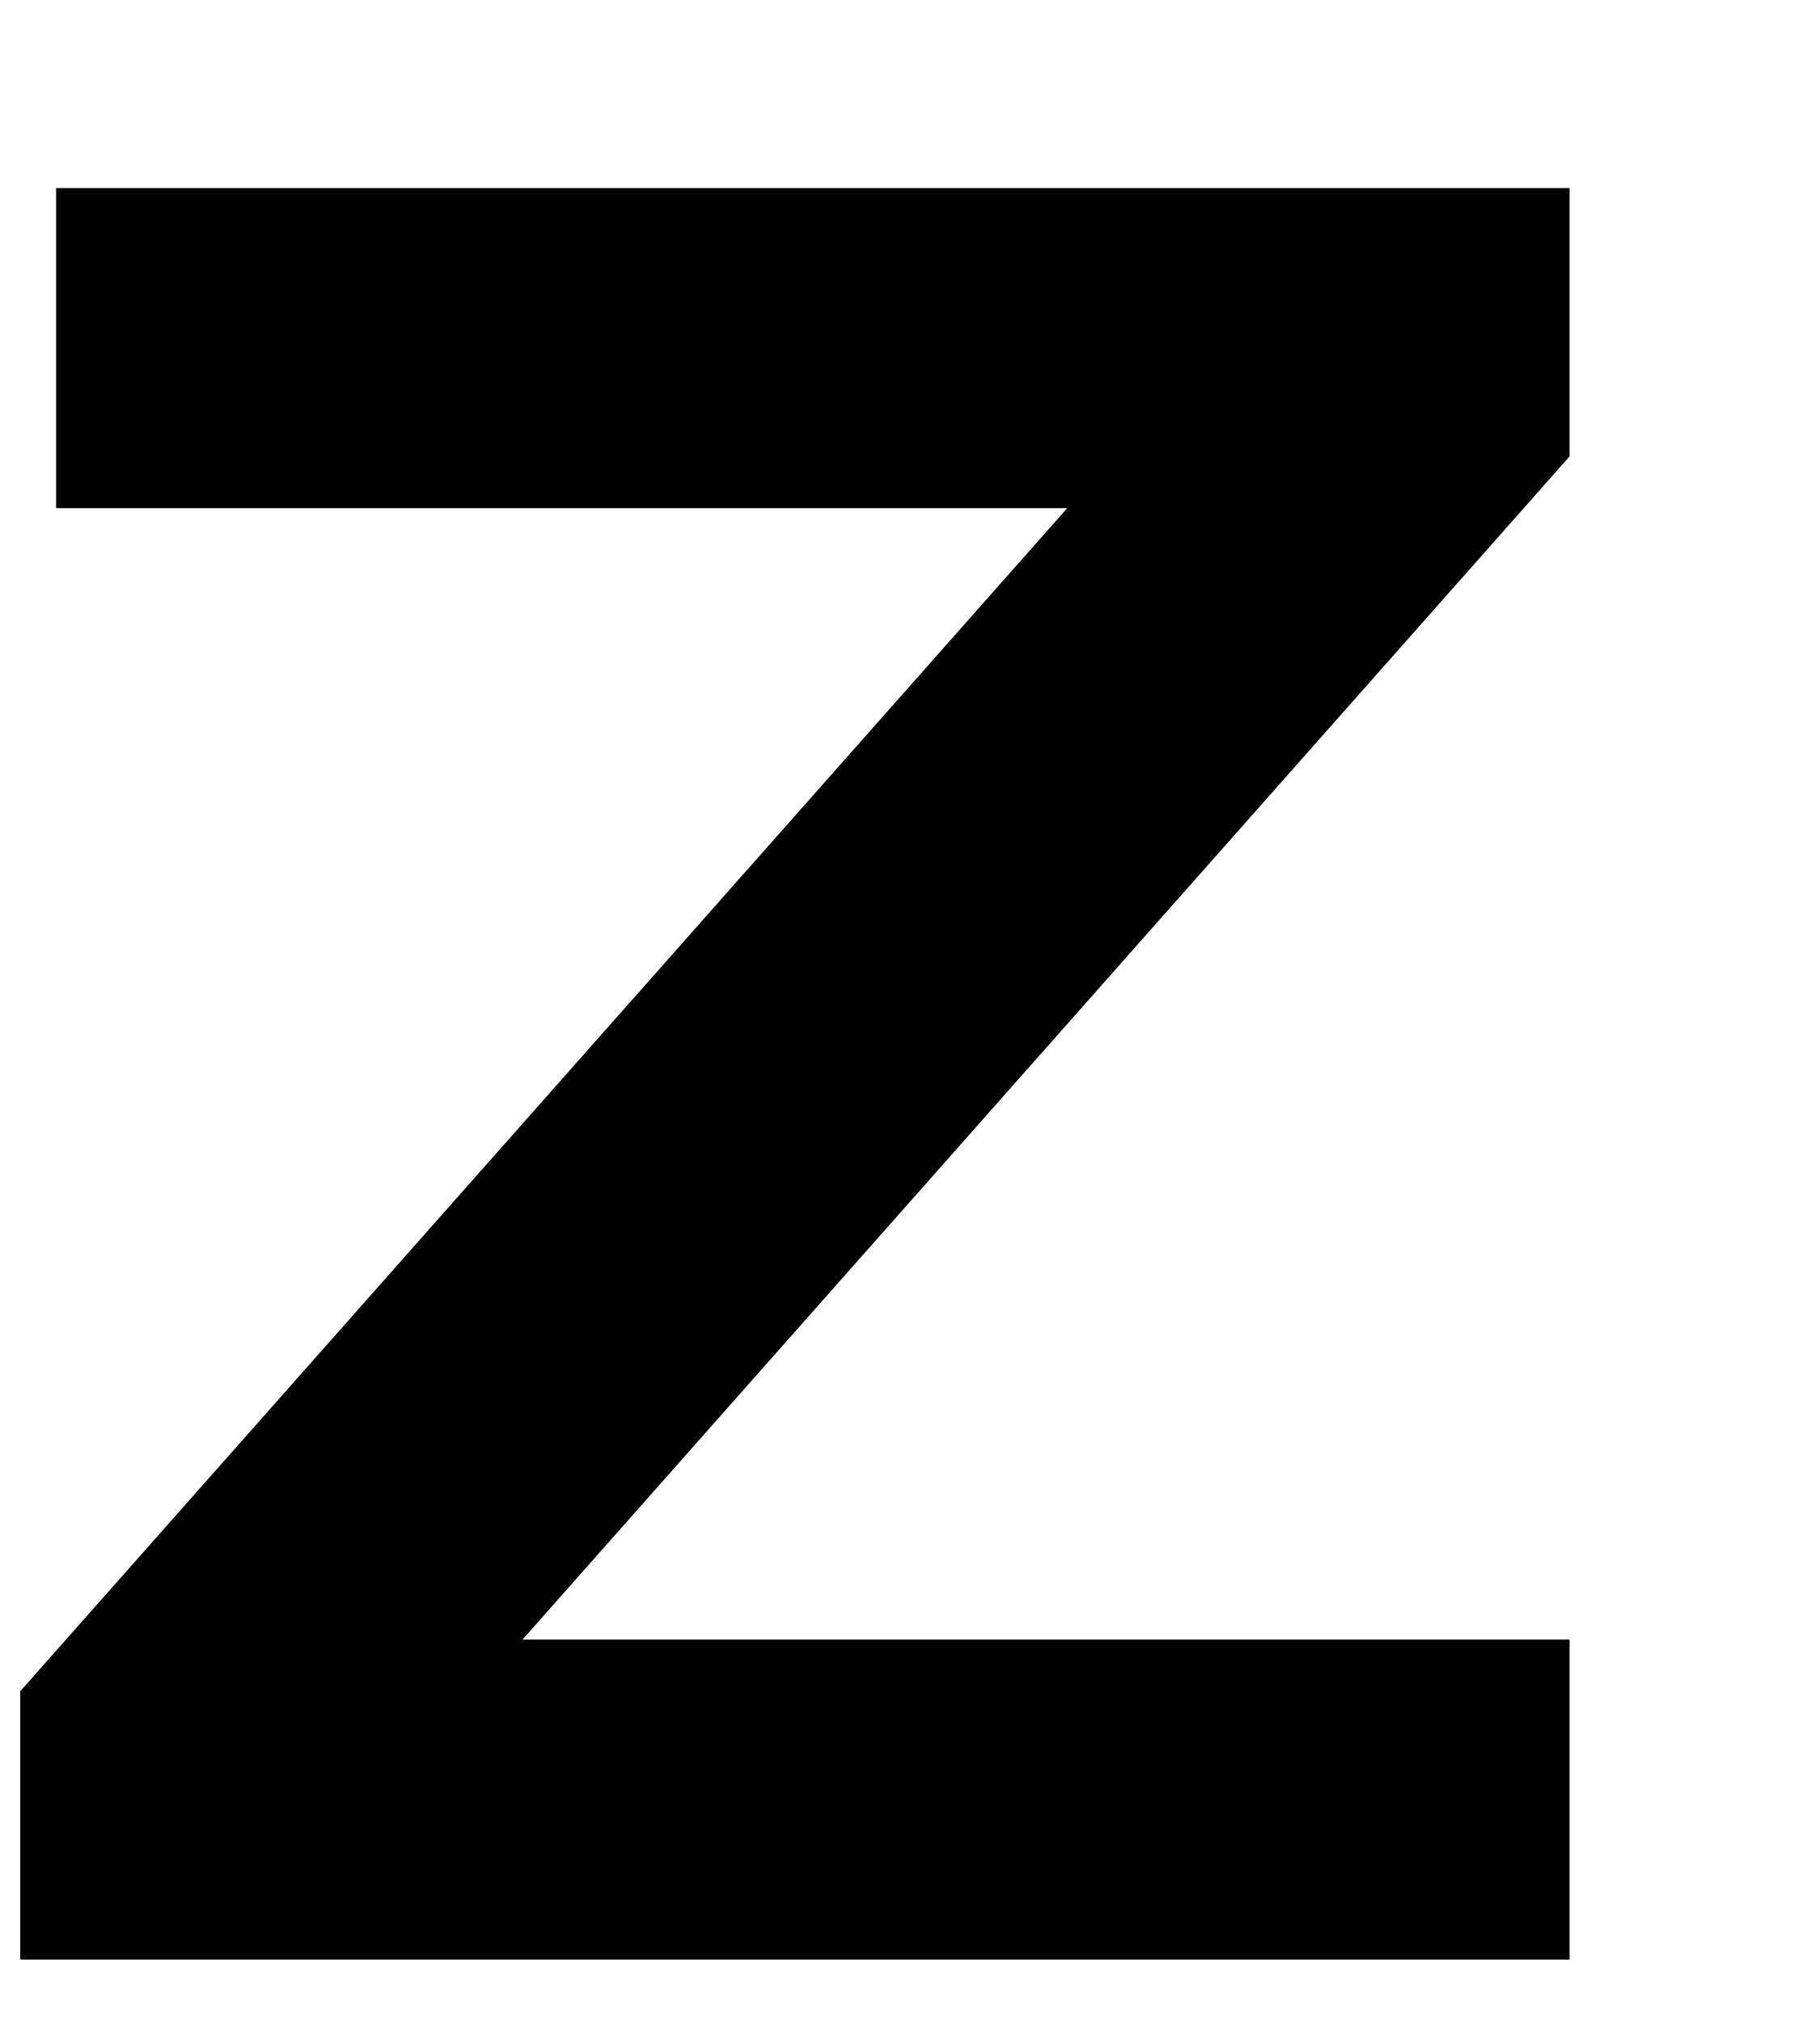
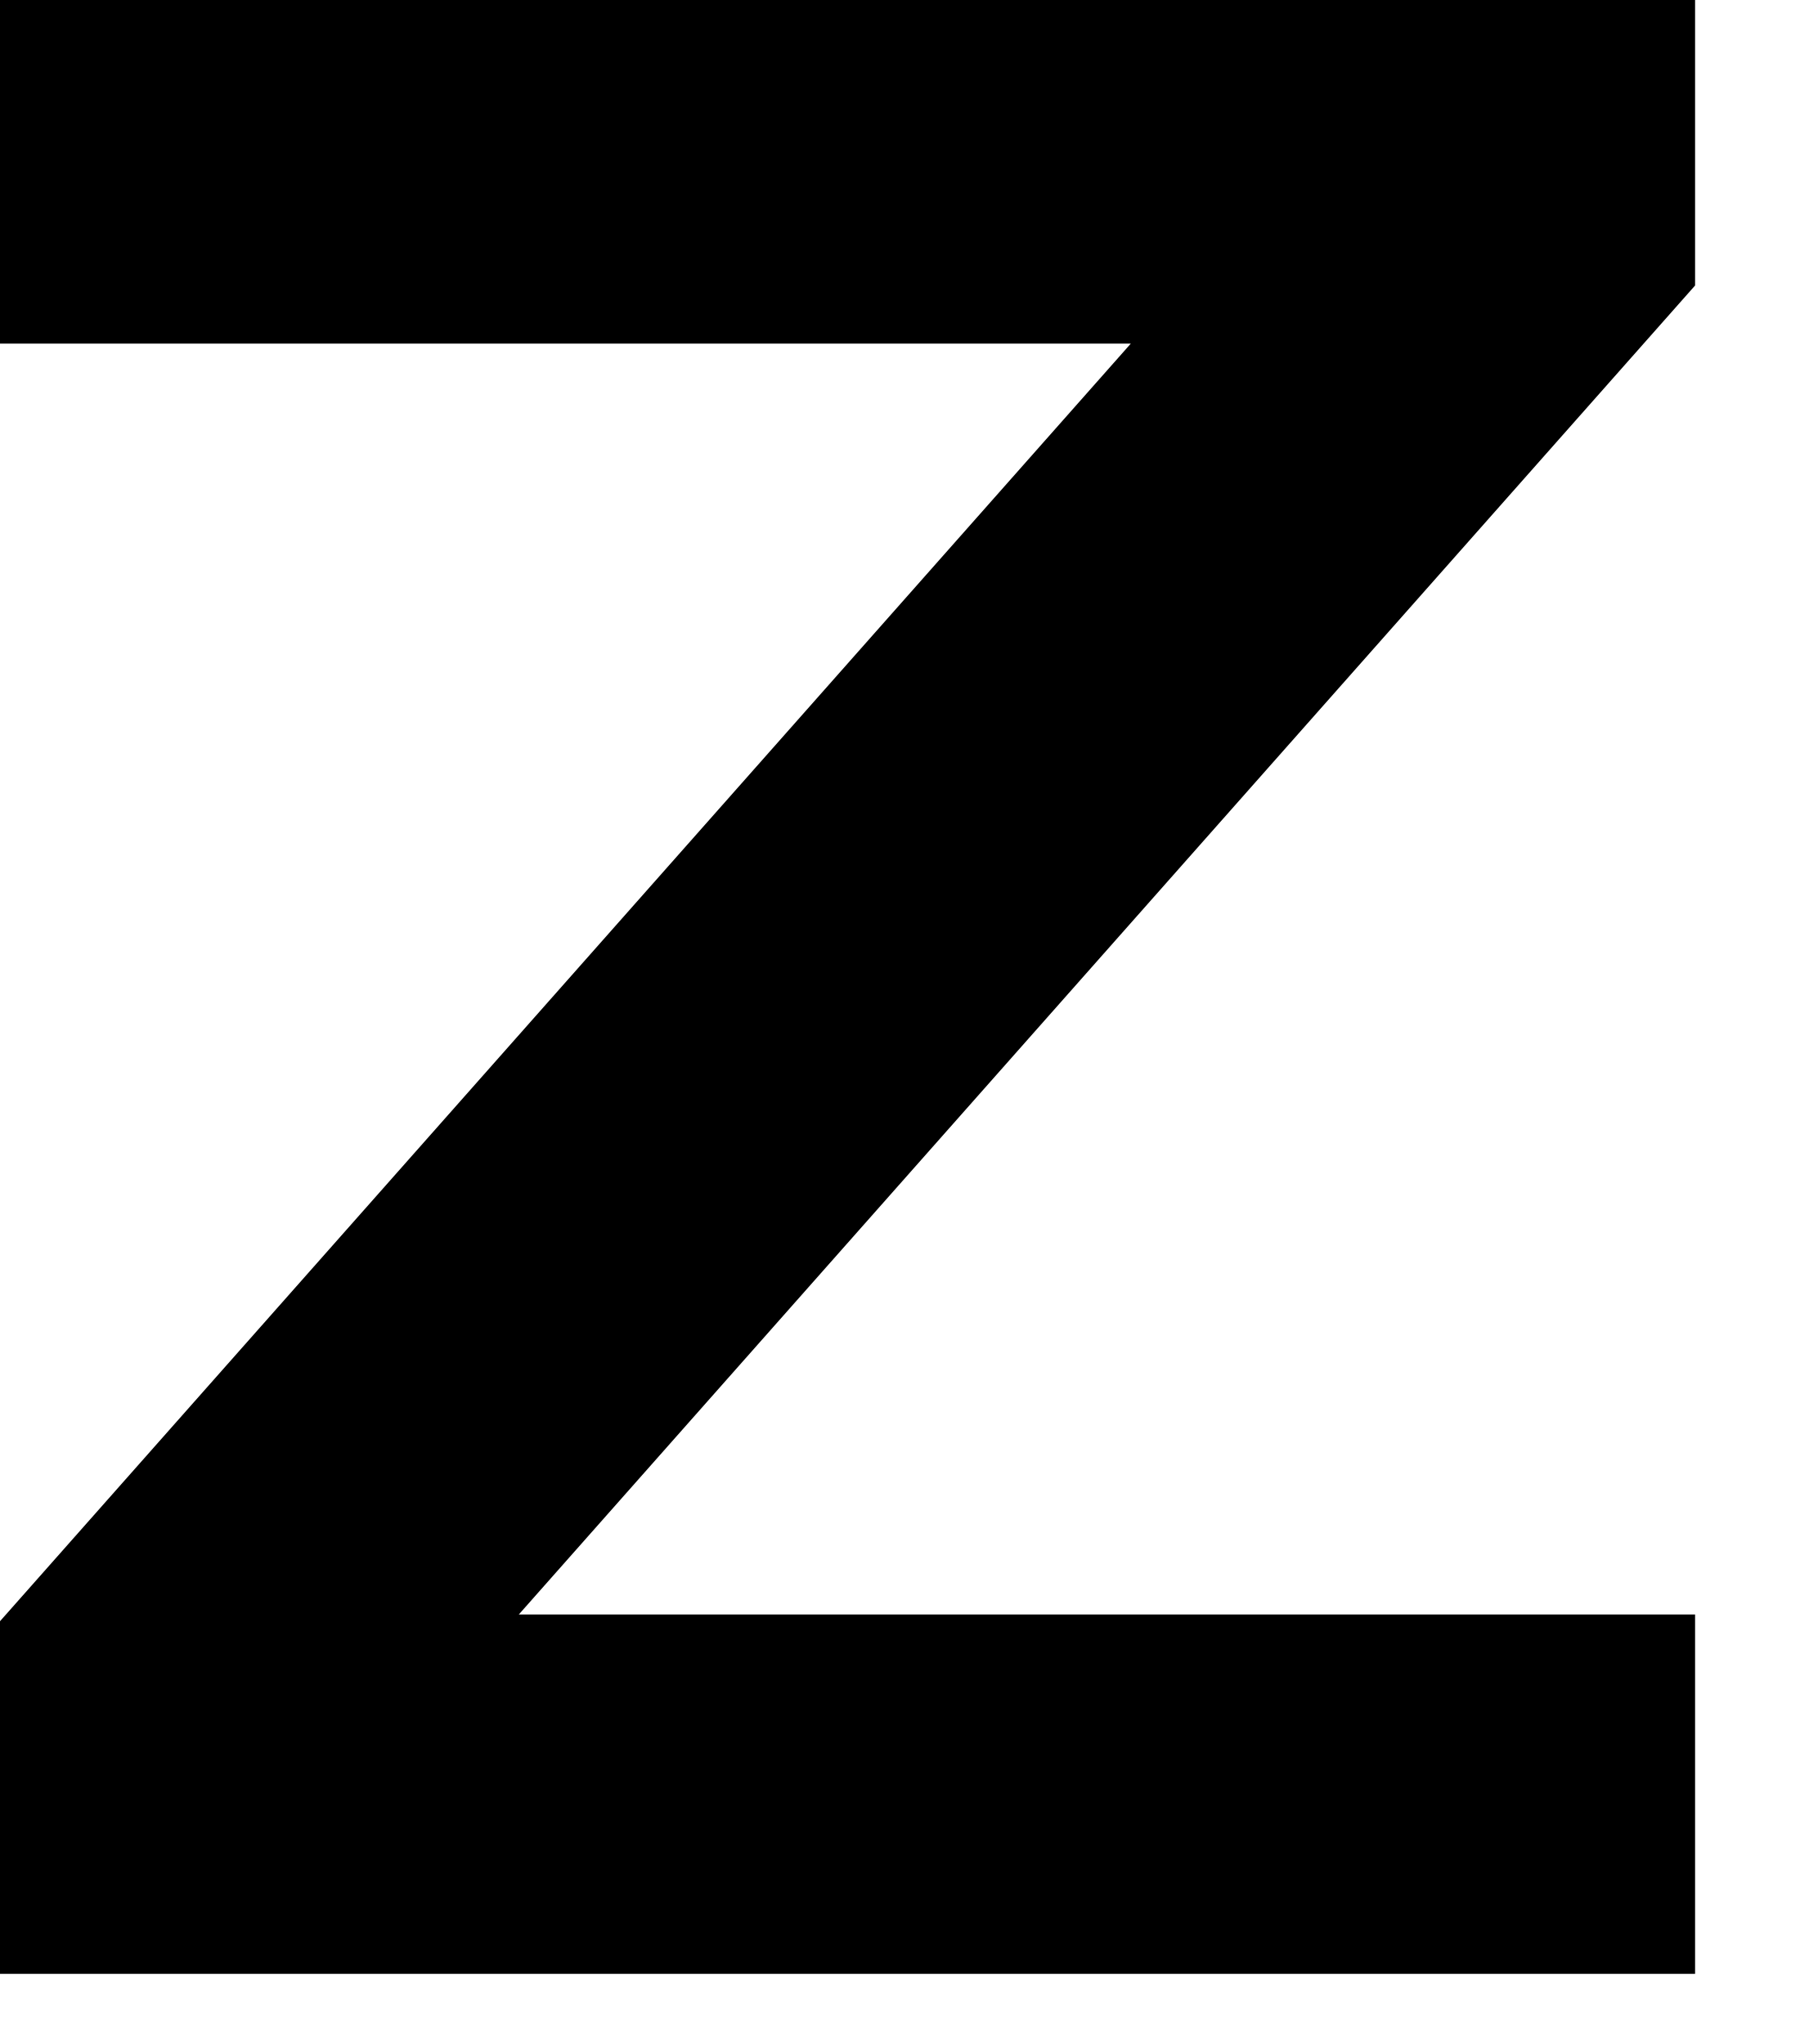
- <svg xmlns="http://www.w3.org/2000/svg" viewBox="65 310 90 100" version="1.1">
+ <svg xmlns="http://www.w3.org/2000/svg" viewBox="68 320 80 90" version="1.1">
  <defs />
  <g id="Page-1" stroke="none" stroke-width="1" fill="none" fill-rule="evenodd">
    <g id="zomato_logo">
      <g id="Logo">
        <path d="M142.617,406.912 L142.617,391.087 L90.839,391.087 L142.617,332.571 L142.617,319.301 L67.774,319.301 L67.774,335.13 L117.777,335.13 L66,393.645 L66,406.912 L142.617,406.912 Z M199.457,408.83 C226.564,408.83" id="Shape" fill="currentColor" />
      </g>
    </g>
  </g>
</svg>
